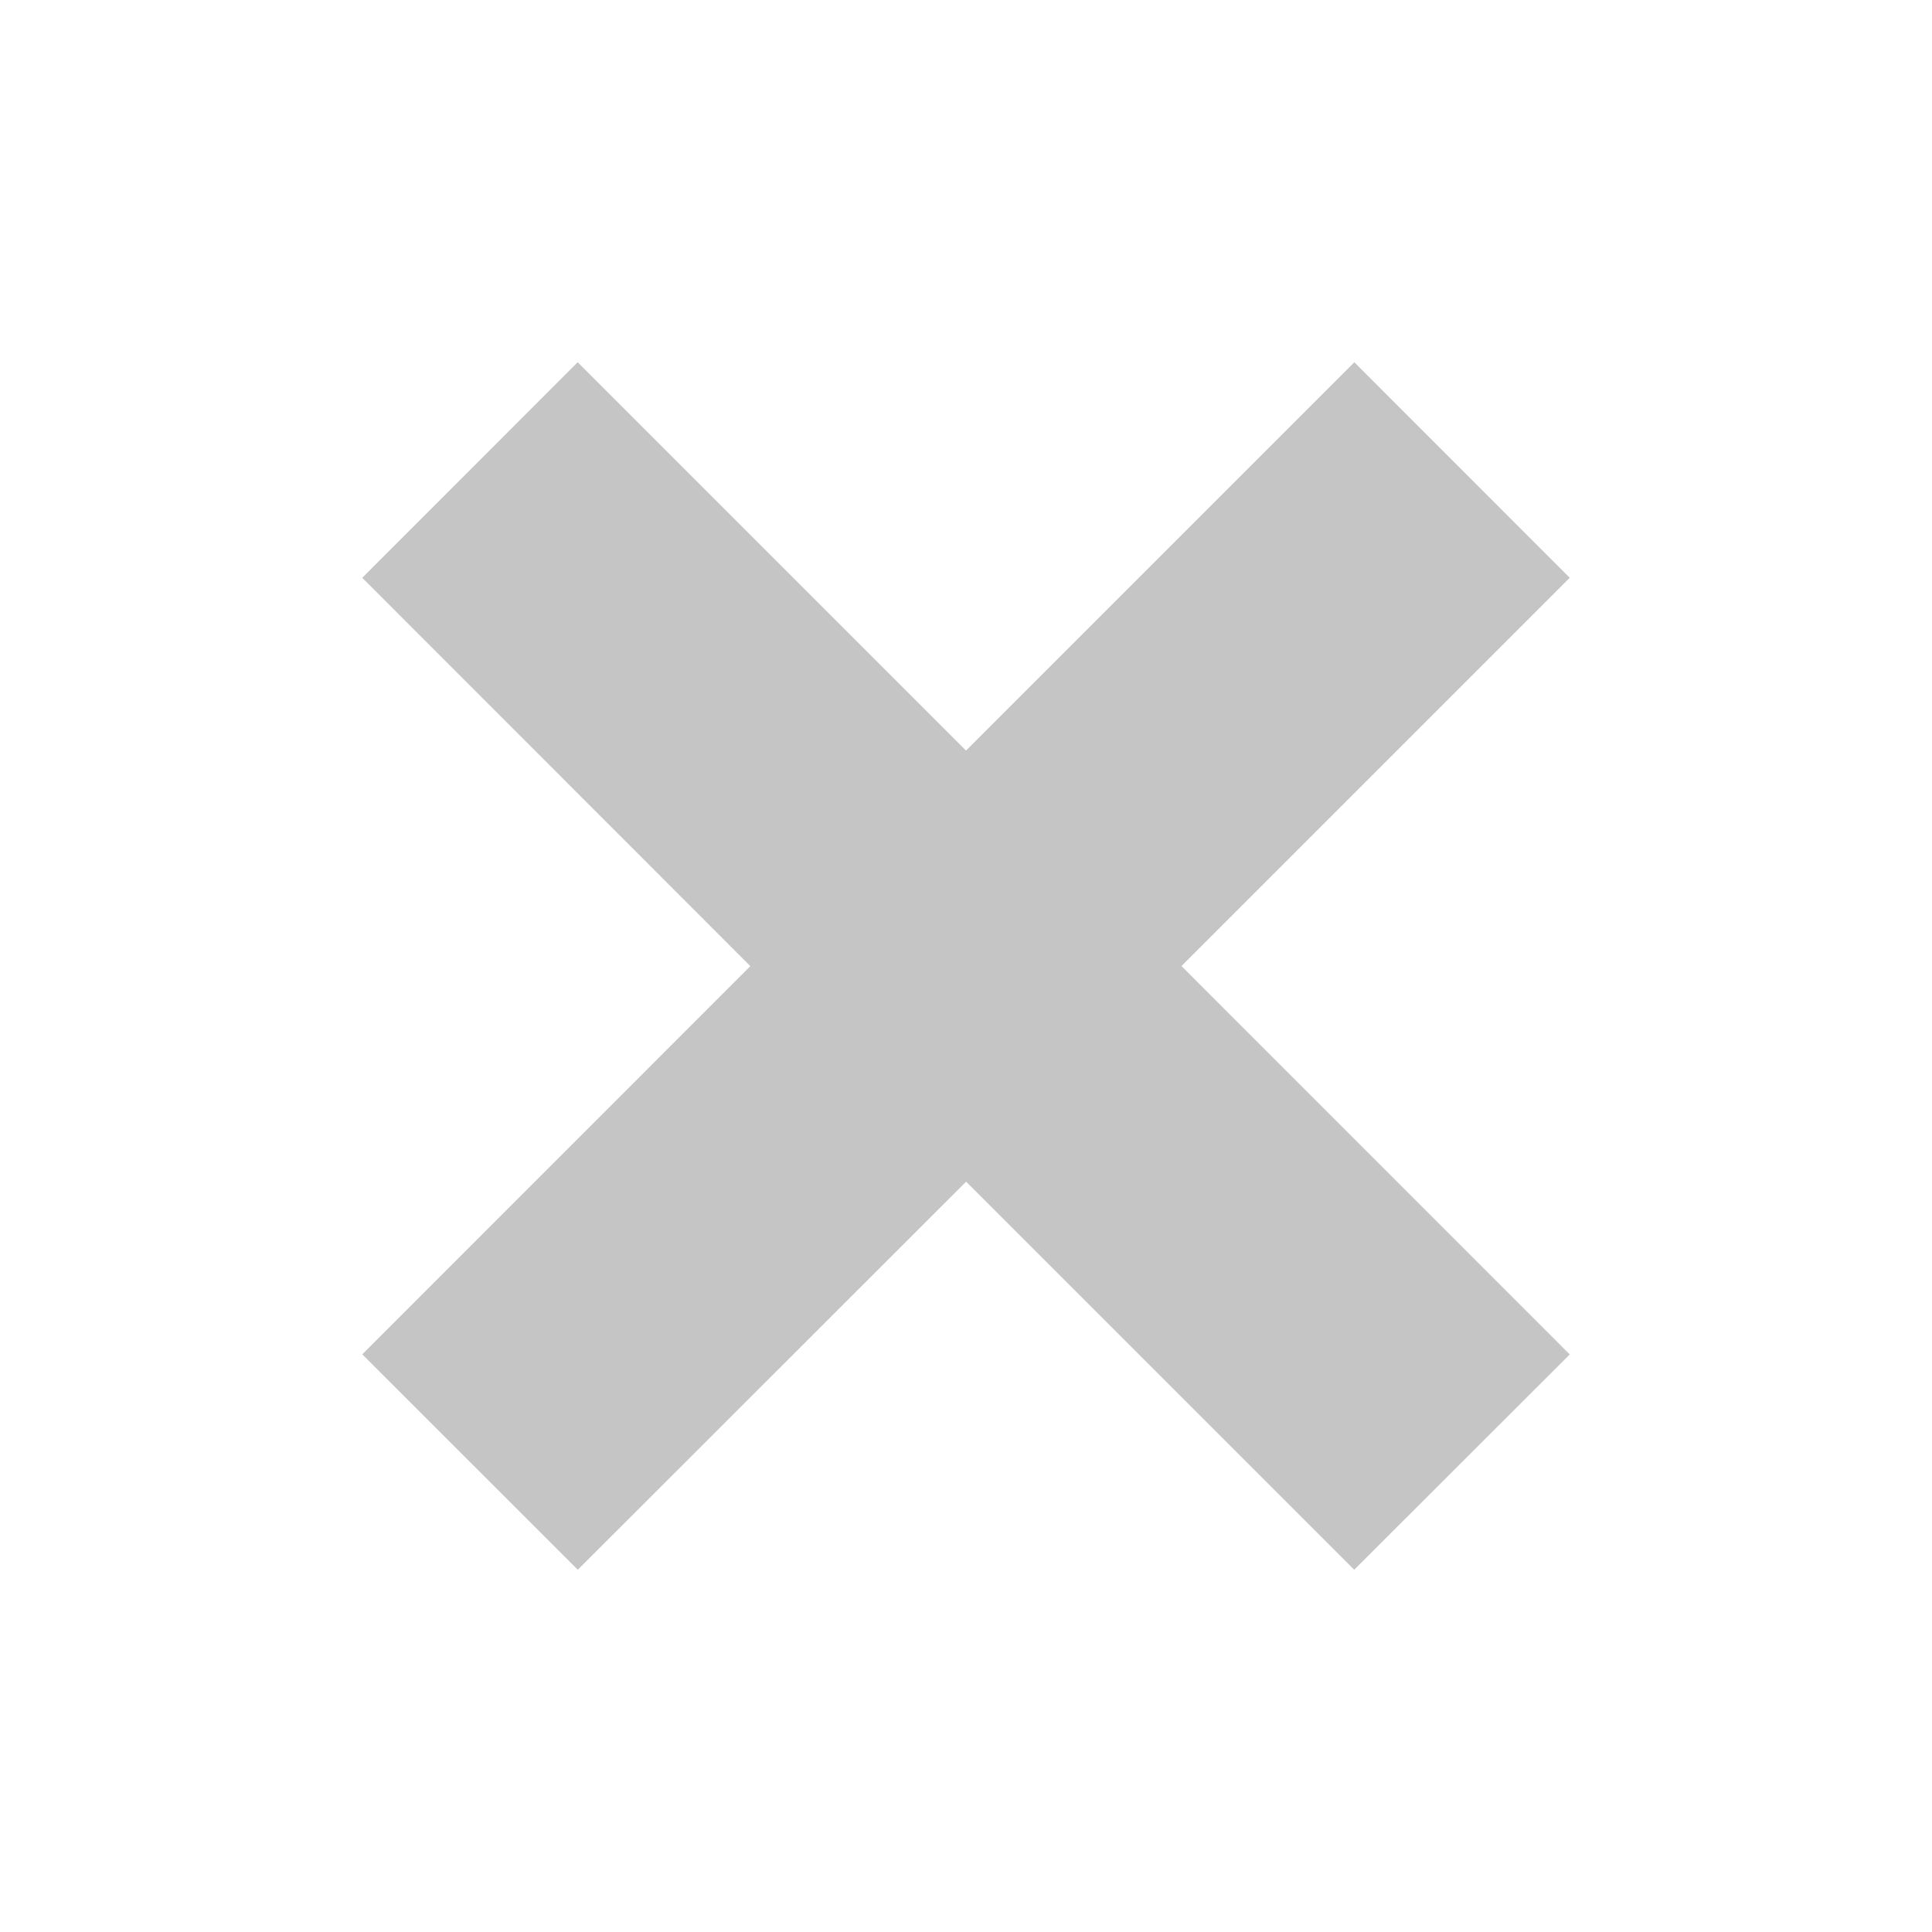
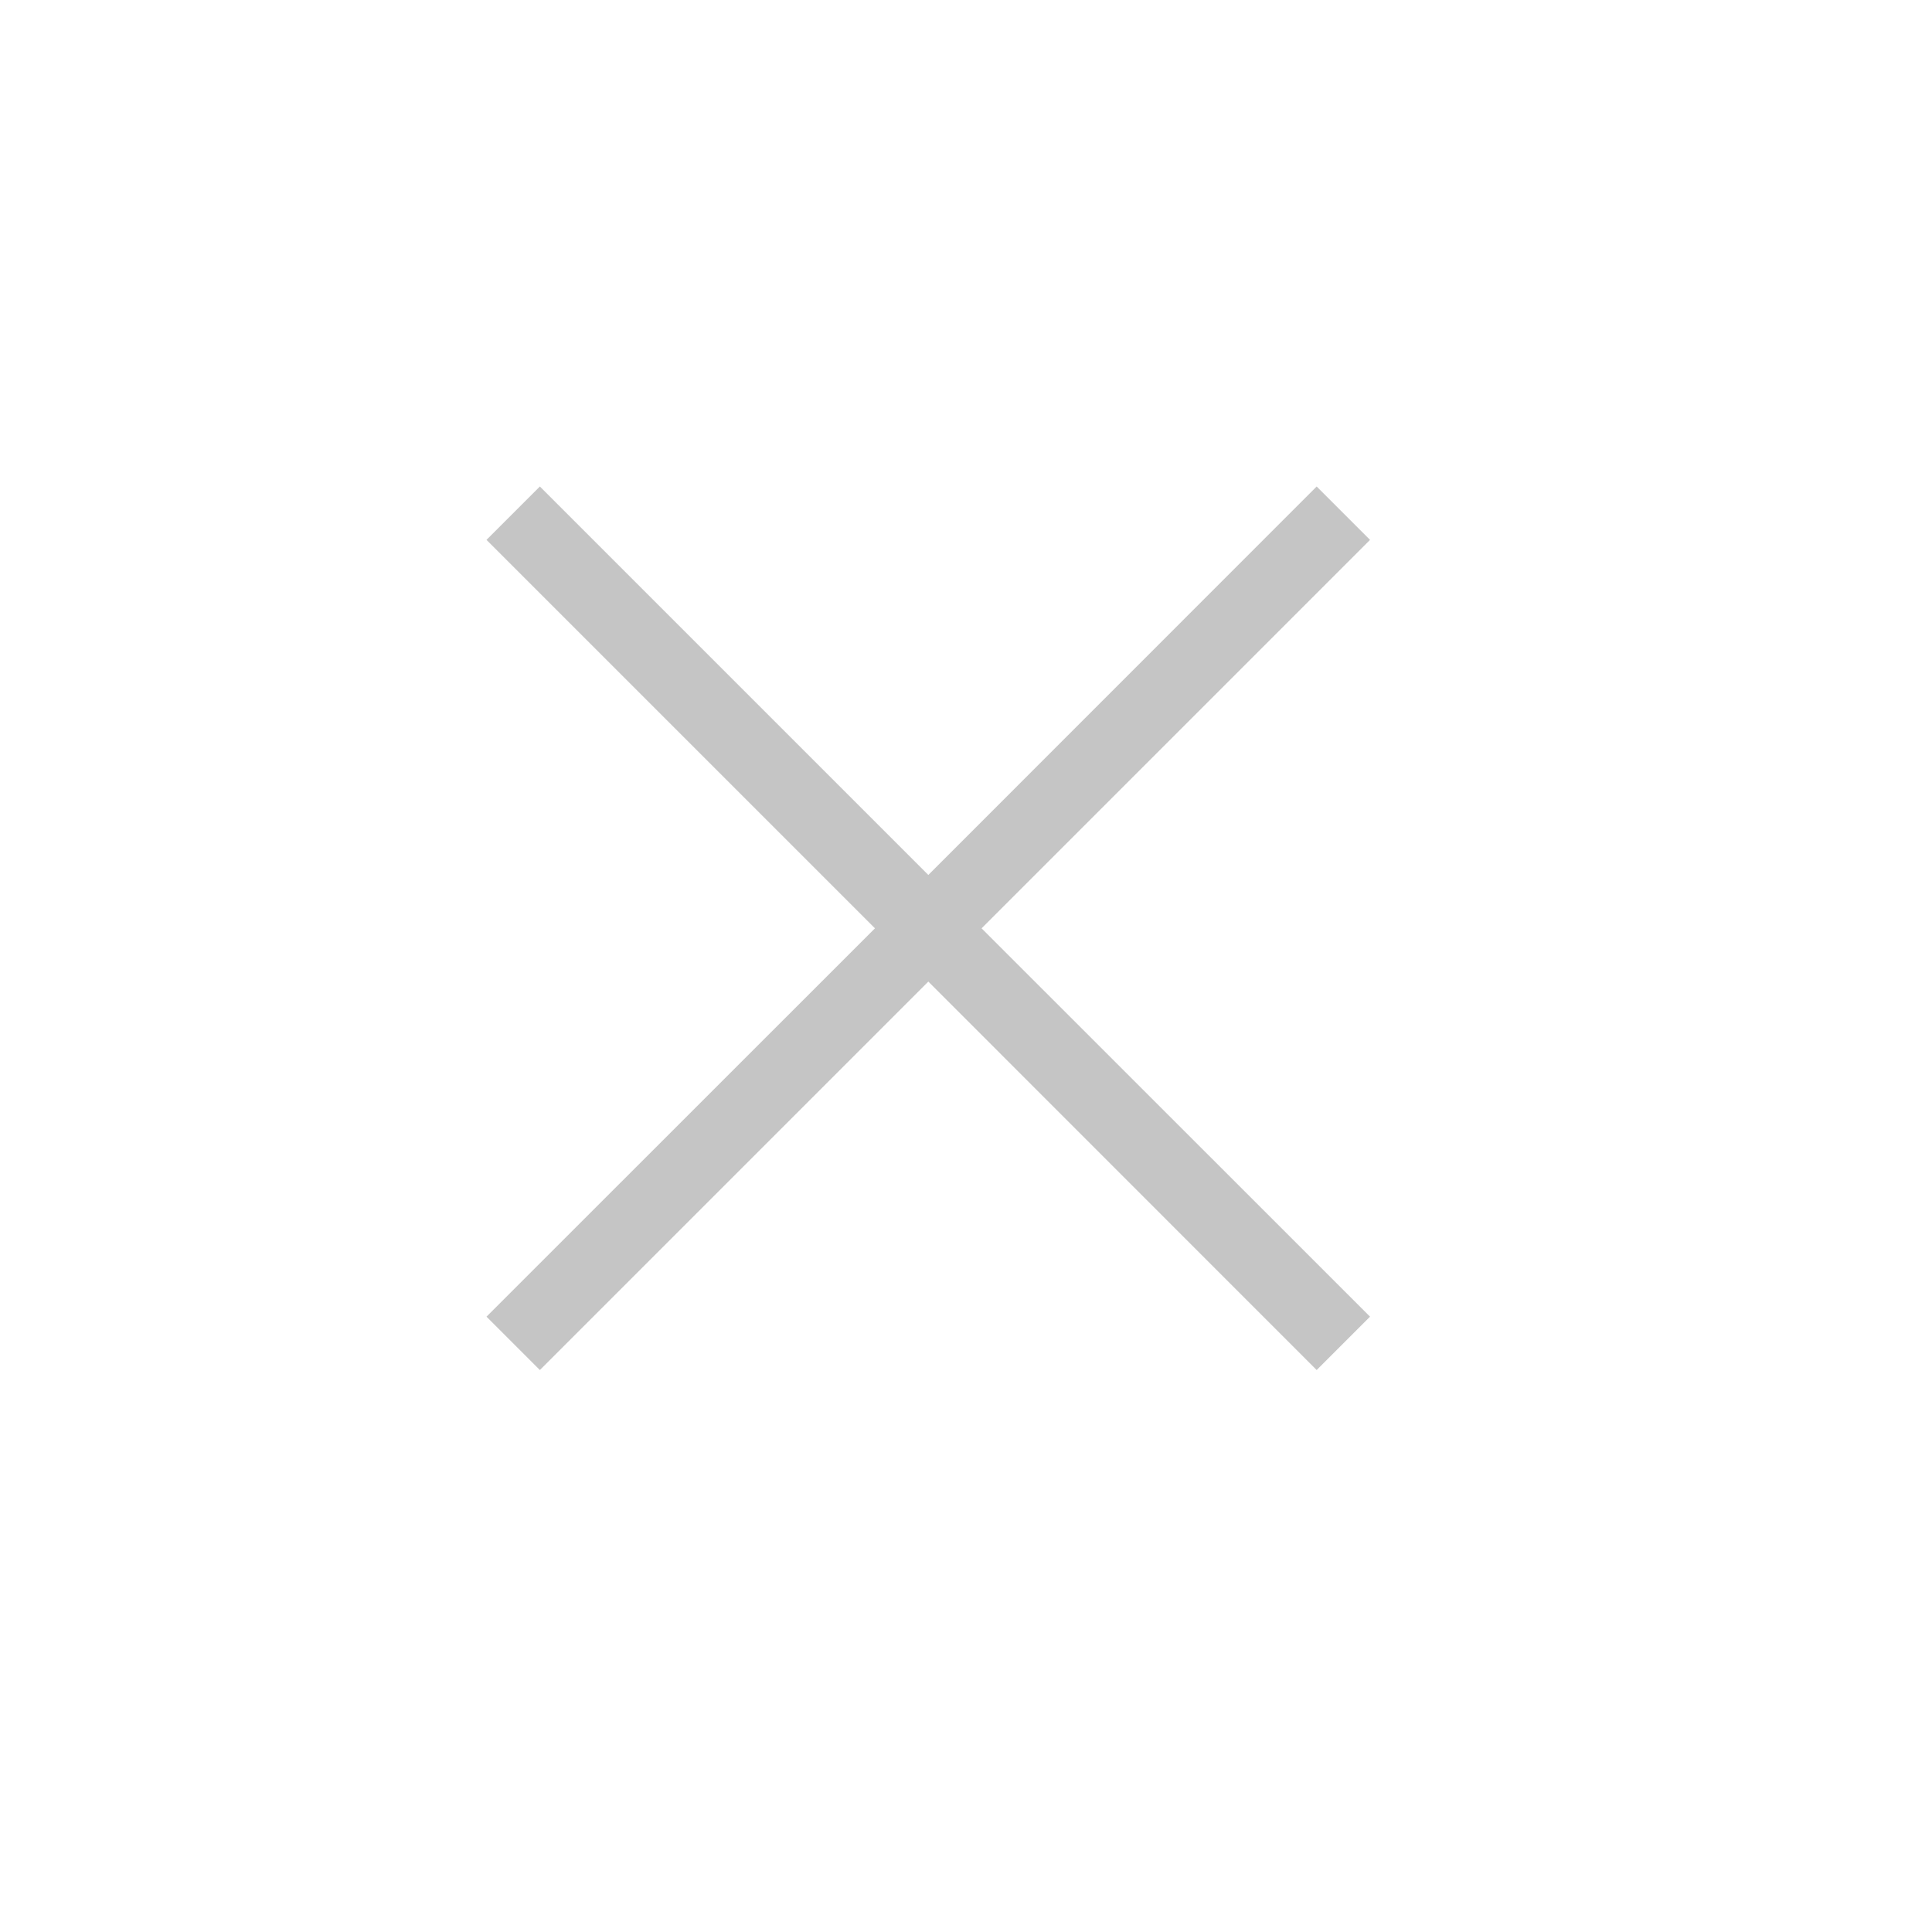
<svg xmlns="http://www.w3.org/2000/svg" width="16" height="16" viewBox="0 0 16 16" fill="none">
-   <path d="M9.784 8L13 11.217 11.215 13 8.001 9.786 4.785 13 3 11.216l3.214-3.215L3 4.785 4.784 3 8 6.216 11.216 3 13 4.785 9.784 8.001z" fill="#C5C5C5" />
+   <path d="M8.129 7.688L11.346 10.904L10.904 11.346L7.688 8.129L4.471 11.346L4.029 10.904L7.246 7.688L4.029 4.471L4.471 4.029L7.688 7.246L10.904 4.029L11.346 4.471L8.129 7.688Z" fill="#C5C5C5" />
</svg>
